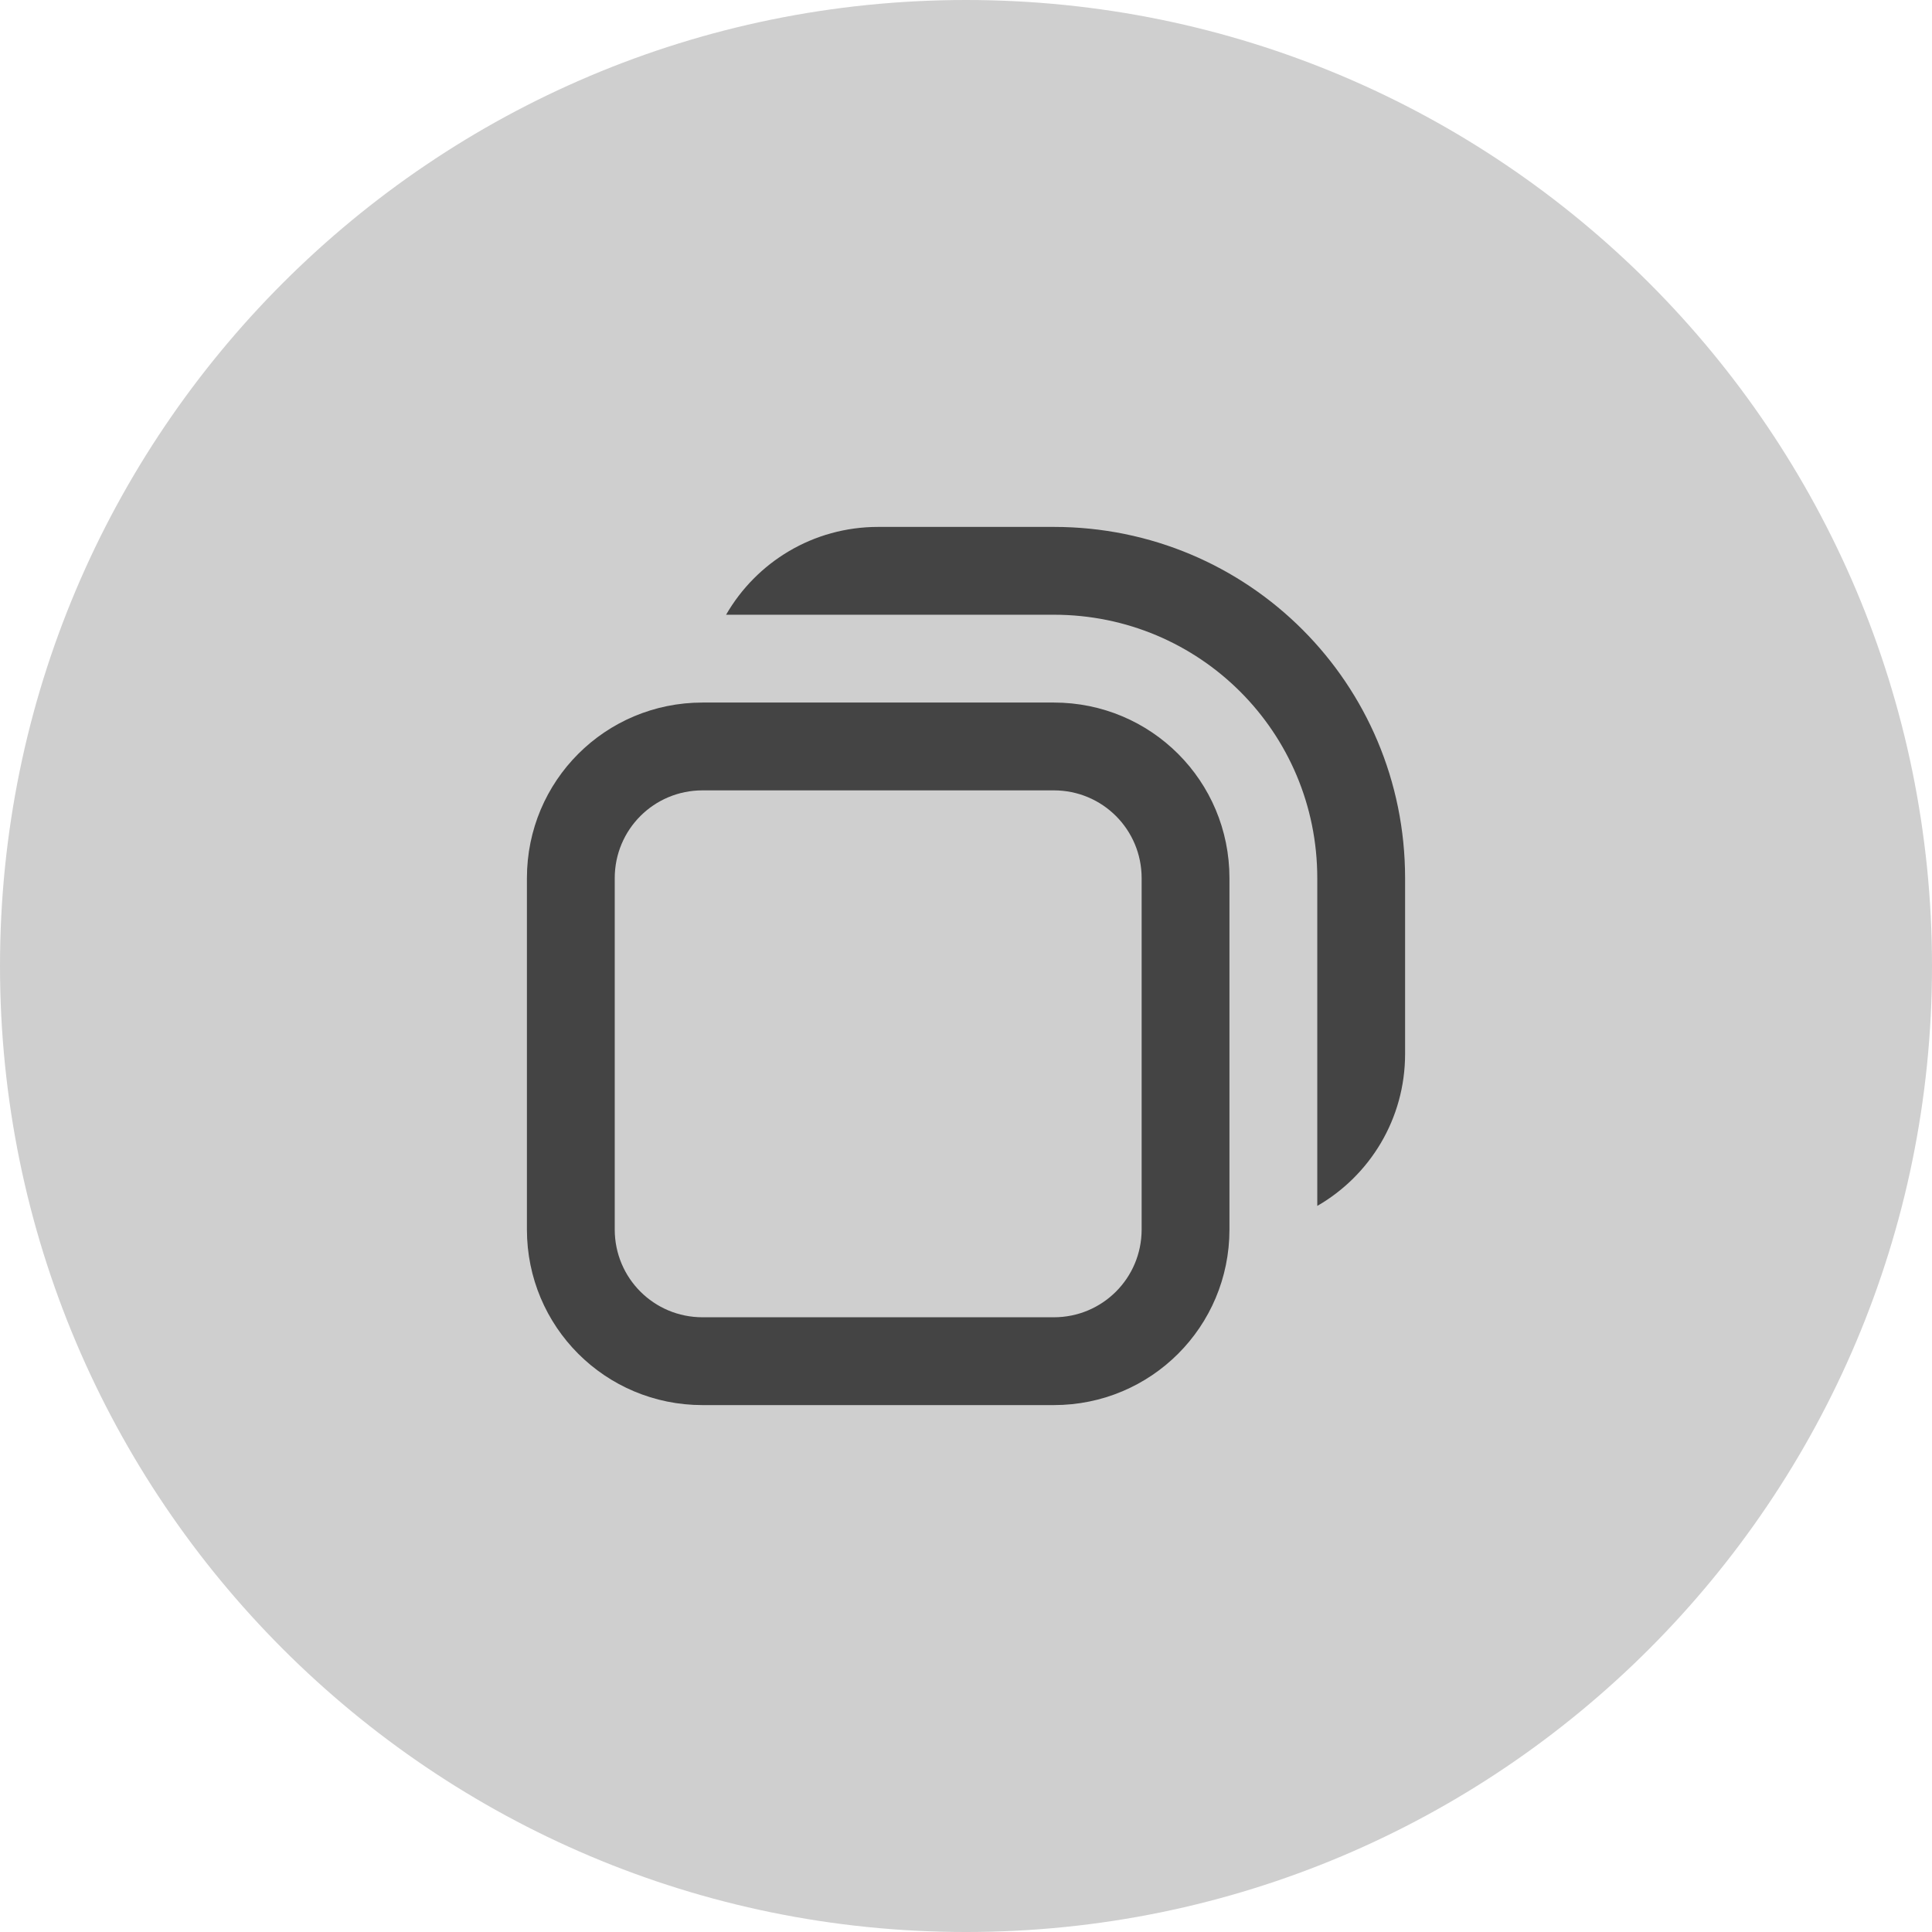
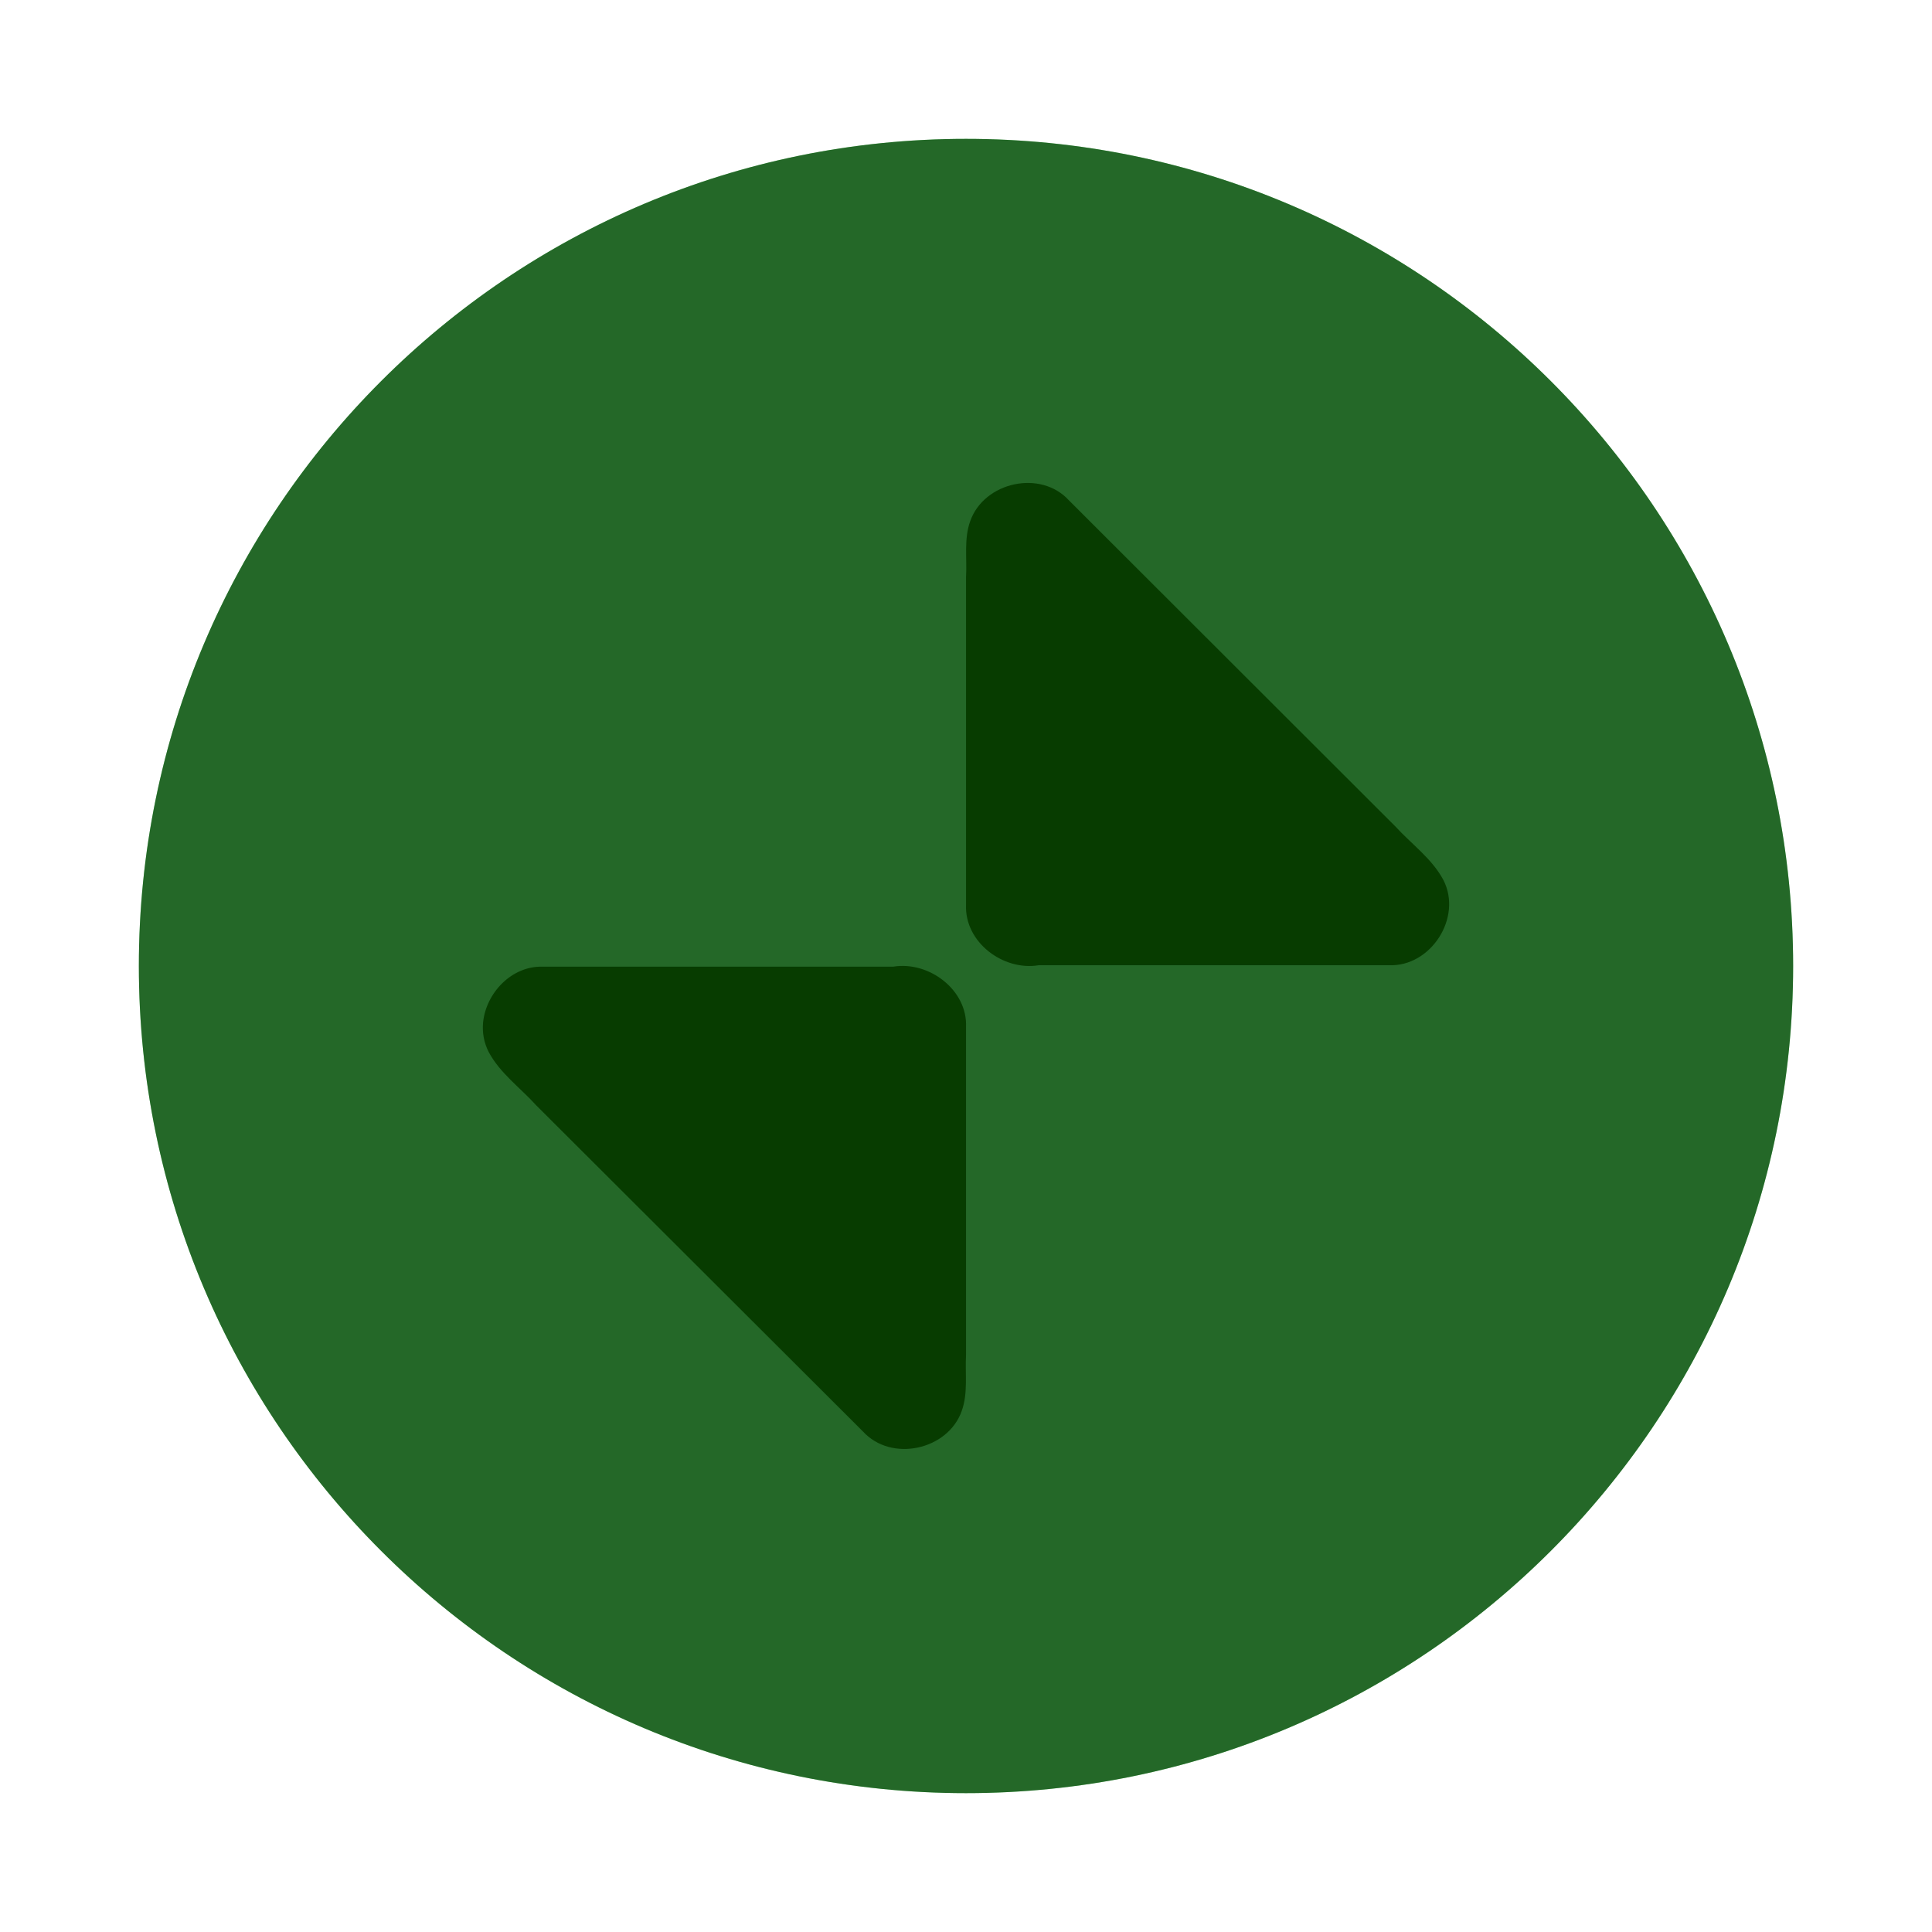
<svg xmlns="http://www.w3.org/2000/svg" viewBox="0 0 50 50" version="1.2" baseProfile="tiny">
  <defs>
</defs>
  <g fill="none" stroke="black" stroke-width="1" fill-rule="evenodd" stroke-linecap="square" stroke-linejoin="bevel">
-     <g fill="#000000" fill-opacity="1" stroke="none" transform="matrix(2.27273,0,0,2.27273,-52.2727,0)" font-family="Noto Sans" font-size="10" font-weight="400" font-style="normal" opacity="0.001">
-       <rect x="23" y="0" width="22" height="22" />
+     <g fill="#000000" fill-opacity="1" stroke="none" transform="matrix(3.125,0,0,3.125,0,50)" font-family="Noto Sans" font-size="10" font-weight="400" font-style="normal" opacity="0.003">
+       <rect x="0" y="-16" width="16" height="16" />
    </g>
-     <g fill="#000000" fill-opacity="1" stroke="none" transform="matrix(2.27273,0,0,2.27273,-52.2727,0)" font-family="Noto Sans" font-size="10" font-weight="400" font-style="normal" opacity="0.19">
-       <circle cx="34" cy="11" r="11" />
+     <g fill="#48d151" fill-opacity="1" stroke="none" transform="matrix(3.125,0,0,3.125,0,50)" font-family="Noto Sans" font-size="10" font-weight="400" font-style="normal">
+       <circle cx="8" cy="-8" r="6.85" />
    </g>
-     <g fill="#444444" fill-opacity="1" stroke="none" transform="matrix(2.27273,0,0,2.27273,-52.2727,0)" font-family="Noto Sans" font-size="10" font-weight="400" font-style="normal">
-       <path vector-effect="none" fill-rule="nonzero" d="M33,6 C32.257,6 31.613,6.402 31.268,7 L35,7 C36.662,7 38,8.338 38,10 L38,13.732 C38.598,13.387 39,12.743 39,12 L39,10 C39,7.784 37.216,6 35,6 L33,6 M31,8 C29.892,8 29,8.892 29,10 L29,14 C29,15.108 29.892,16 31,16 L35,16 C36.108,16 37,15.108 37,14 L37,10 C37,8.892 36.108,8 35,8 L31,8 M31,9 L35,9 C35.554,9 36,9.446 36,10 L36,14 C36,14.554 35.554,15 35,15 L31,15 C30.446,15 30,14.554 30,14 L30,10 C30,9.446 30.446,9 31,9 " />
+     <g fill="#0f7901" fill-opacity="1" stroke="none" transform="matrix(0,-3.125,3.125,0,1.56356,99.9989)" font-family="Noto Sans" font-size="12" font-weight="400" font-style="normal">
+       <path vector-effect="none" fill-rule="nonzero" d="M23.529,3.5 C23.448,3.493 23.365,3.507 23.287,3.547 C23.111,3.641 22.991,3.809 22.845,3.941 L20.145,6.646 C19.887,6.881 19.991,7.35 20.314,7.464 C20.464,7.518 20.622,7.491 20.779,7.5 L23.494,7.5 C23.803,7.513 24.043,7.191 23.994,6.896 L23.994,3.998 C24.004,3.737 23.775,3.523 23.529,3.5 L23.529,3.5" />
+     </g>
+     <g fill="#0f7901" fill-opacity="1" stroke="none" transform="matrix(0,-3.125,3.125,0,1.56356,99.9989)" font-family="Noto Sans" font-size="12" font-weight="400" font-style="normal">
+       <path vector-effect="none" fill-rule="nonzero" d="M24.506,7.5 C24.197,7.487 23.957,7.807 24.006,8.102 L24.006,11.002 C23.992,11.35 24.402,11.613 24.712,11.453 C24.889,11.359 25.009,11.189 25.155,11.056 L27.855,8.353 C28.113,8.119 28.009,7.65 27.685,7.535 C27.536,7.481 27.375,7.509 27.219,7.5 L24.506,7.5" />
+     </g>
+     <g fill="#000000" fill-opacity="1" stroke="none" transform="matrix(3.125,0,0,3.125,-121.875,50)" font-family="Noto Sans" font-size="10" font-weight="400" font-style="normal" opacity="0.003">
+       <path vector-effect="none" fill-rule="nonzero" d="M54,-8 C54,-4.134 50.866,-1 47,-1 C43.134,-1 40,-4.134 40,-8 C40,-11.866 43.134,-15 47,-15 C50.866,-15 54,-11.866 54,-8 " />
+     </g>
+     <g fill="#000000" fill-opacity="1" stroke="none" transform="matrix(3.125,0,0,3.125,-121.875,50)" font-family="Noto Sans" font-size="10" font-weight="400" font-style="normal" opacity="0.5">
+       <path vector-effect="none" fill-rule="nonzero" d="M53.85,-8 C53.85,-4.217 50.783,-1.15 47,-1.15 C43.217,-1.15 40.15,-4.217 40.15,-8 C40.15,-11.783 43.217,-14.85 47,-14.85 C50.783,-14.85 53.85,-11.783 53.85,-8 " />
    </g>
    <g fill="none" stroke="#000000" stroke-opacity="1" stroke-width="1" stroke-linecap="square" stroke-linejoin="bevel" transform="matrix(1,0,0,1,0,0)" font-family="Noto Sans" font-size="10" font-weight="400" font-style="normal">
</g>
  </g>
</svg>
